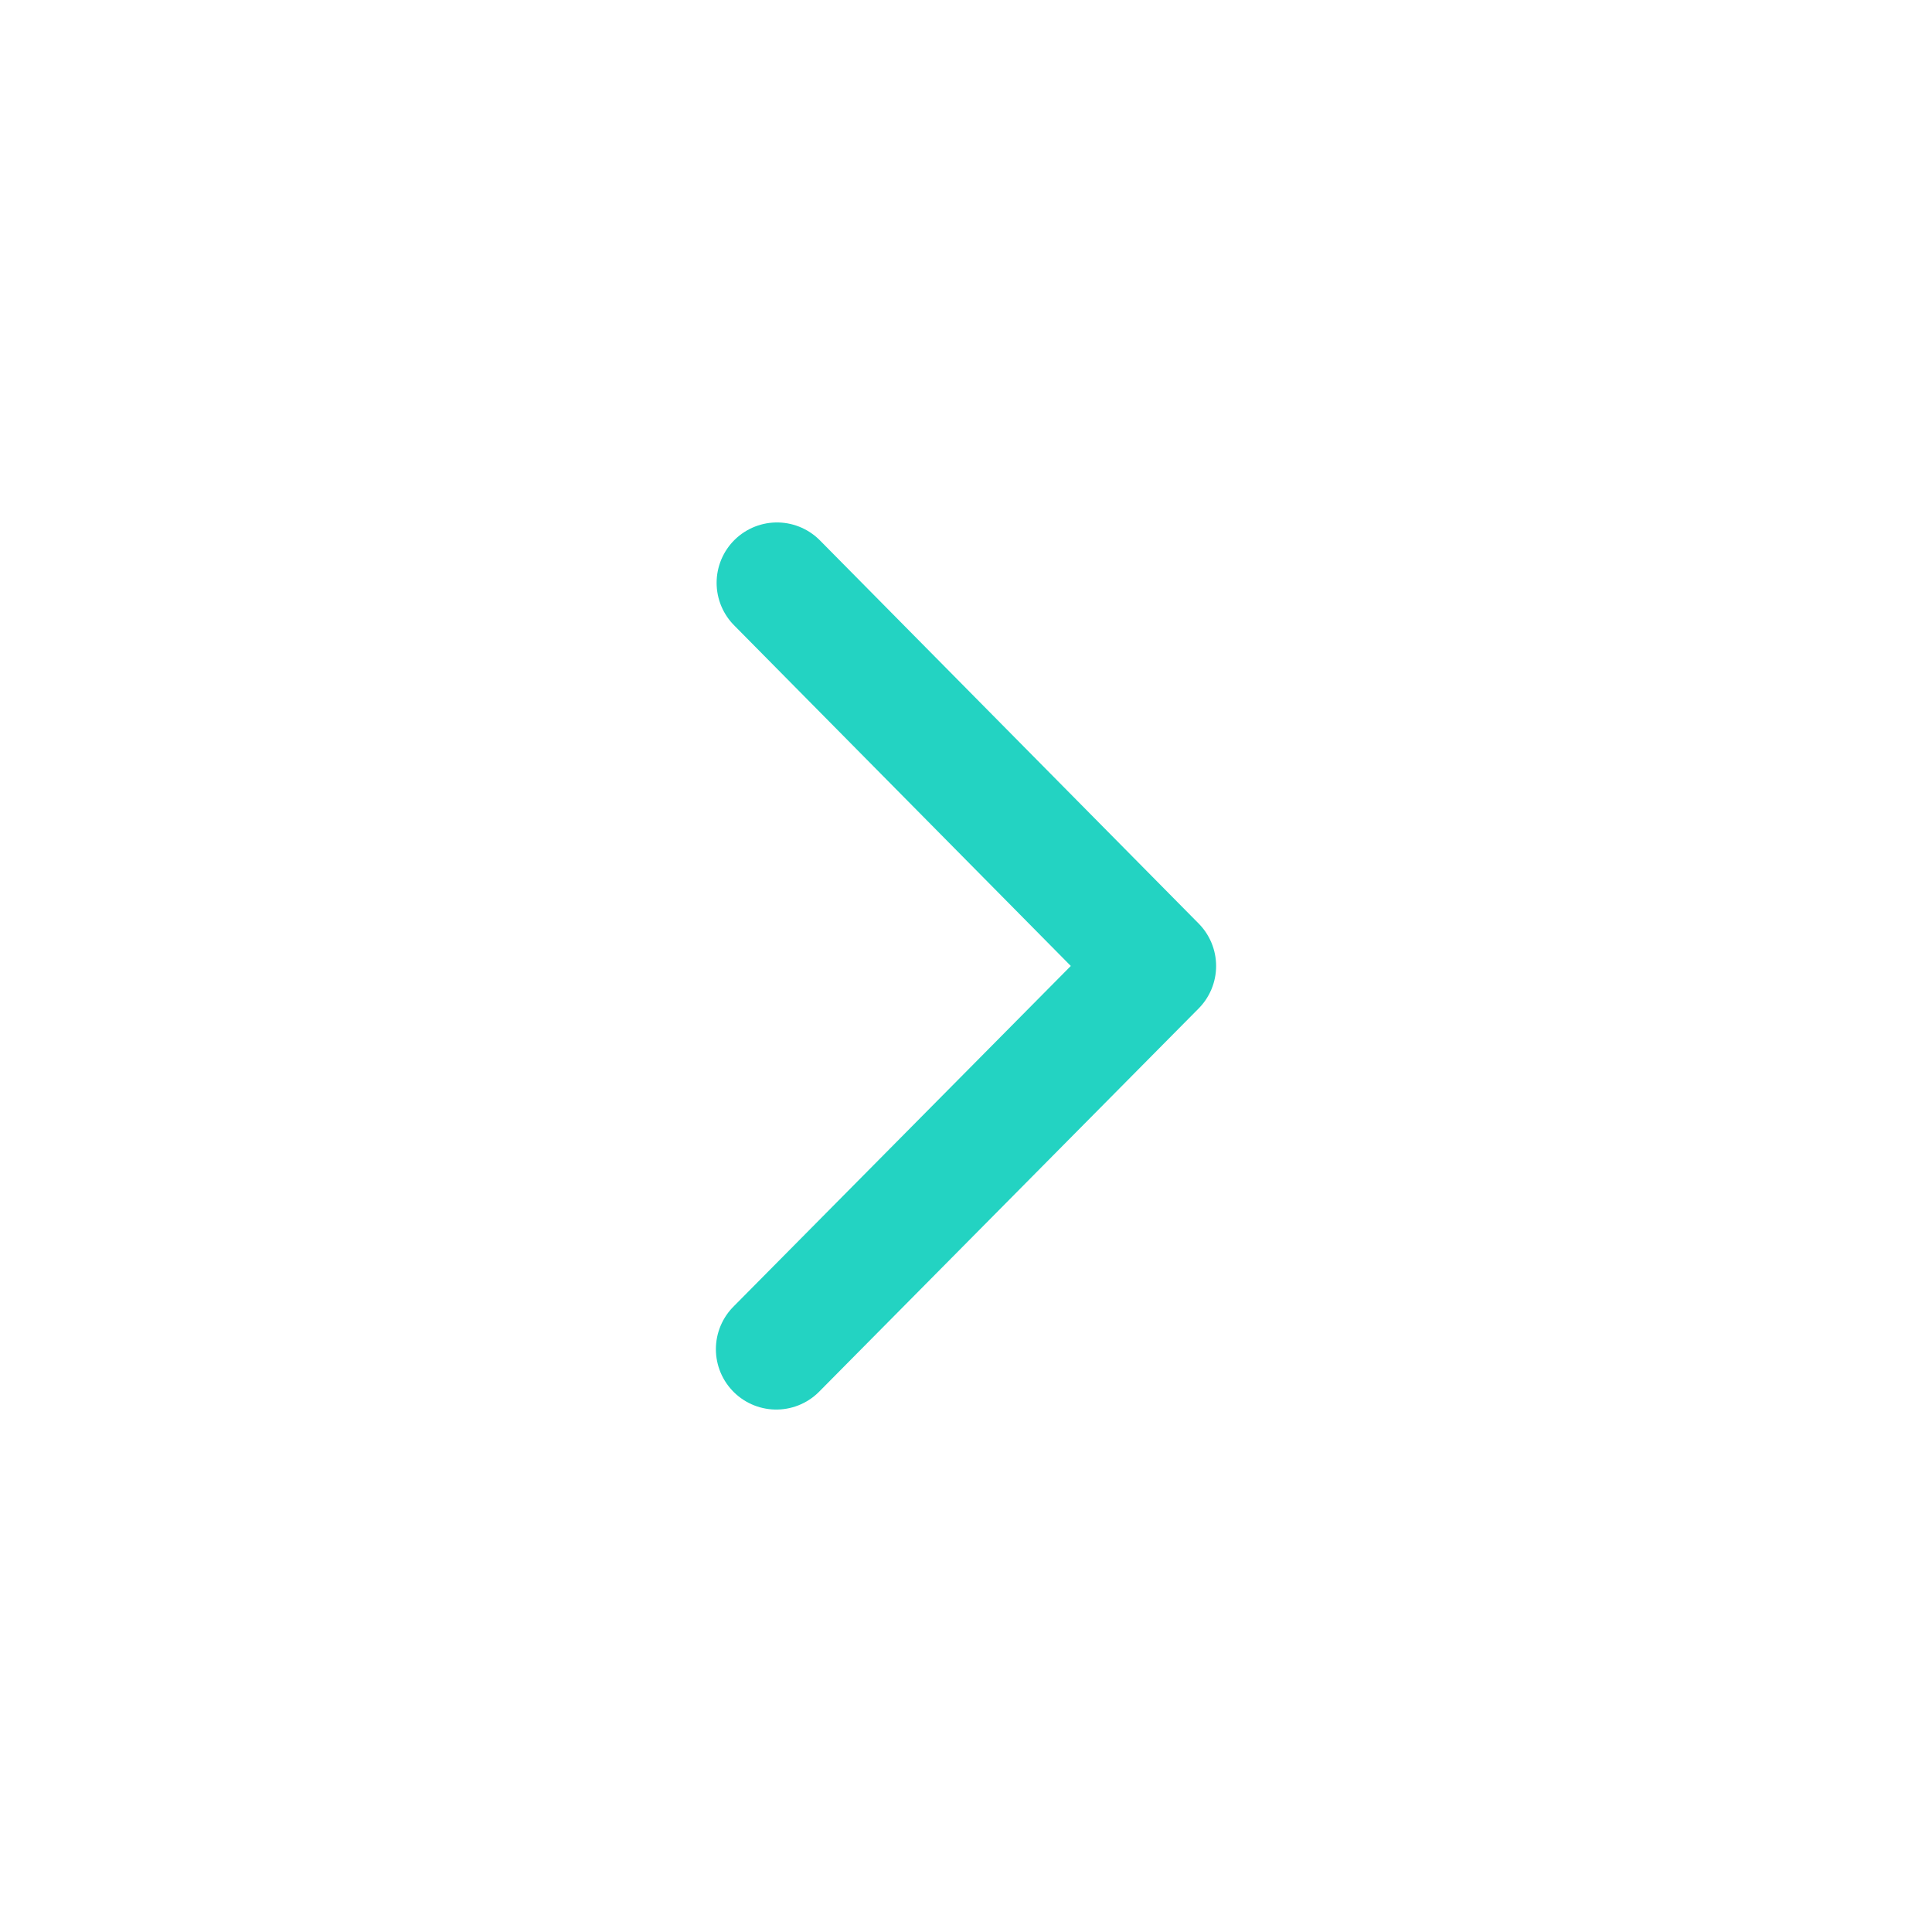
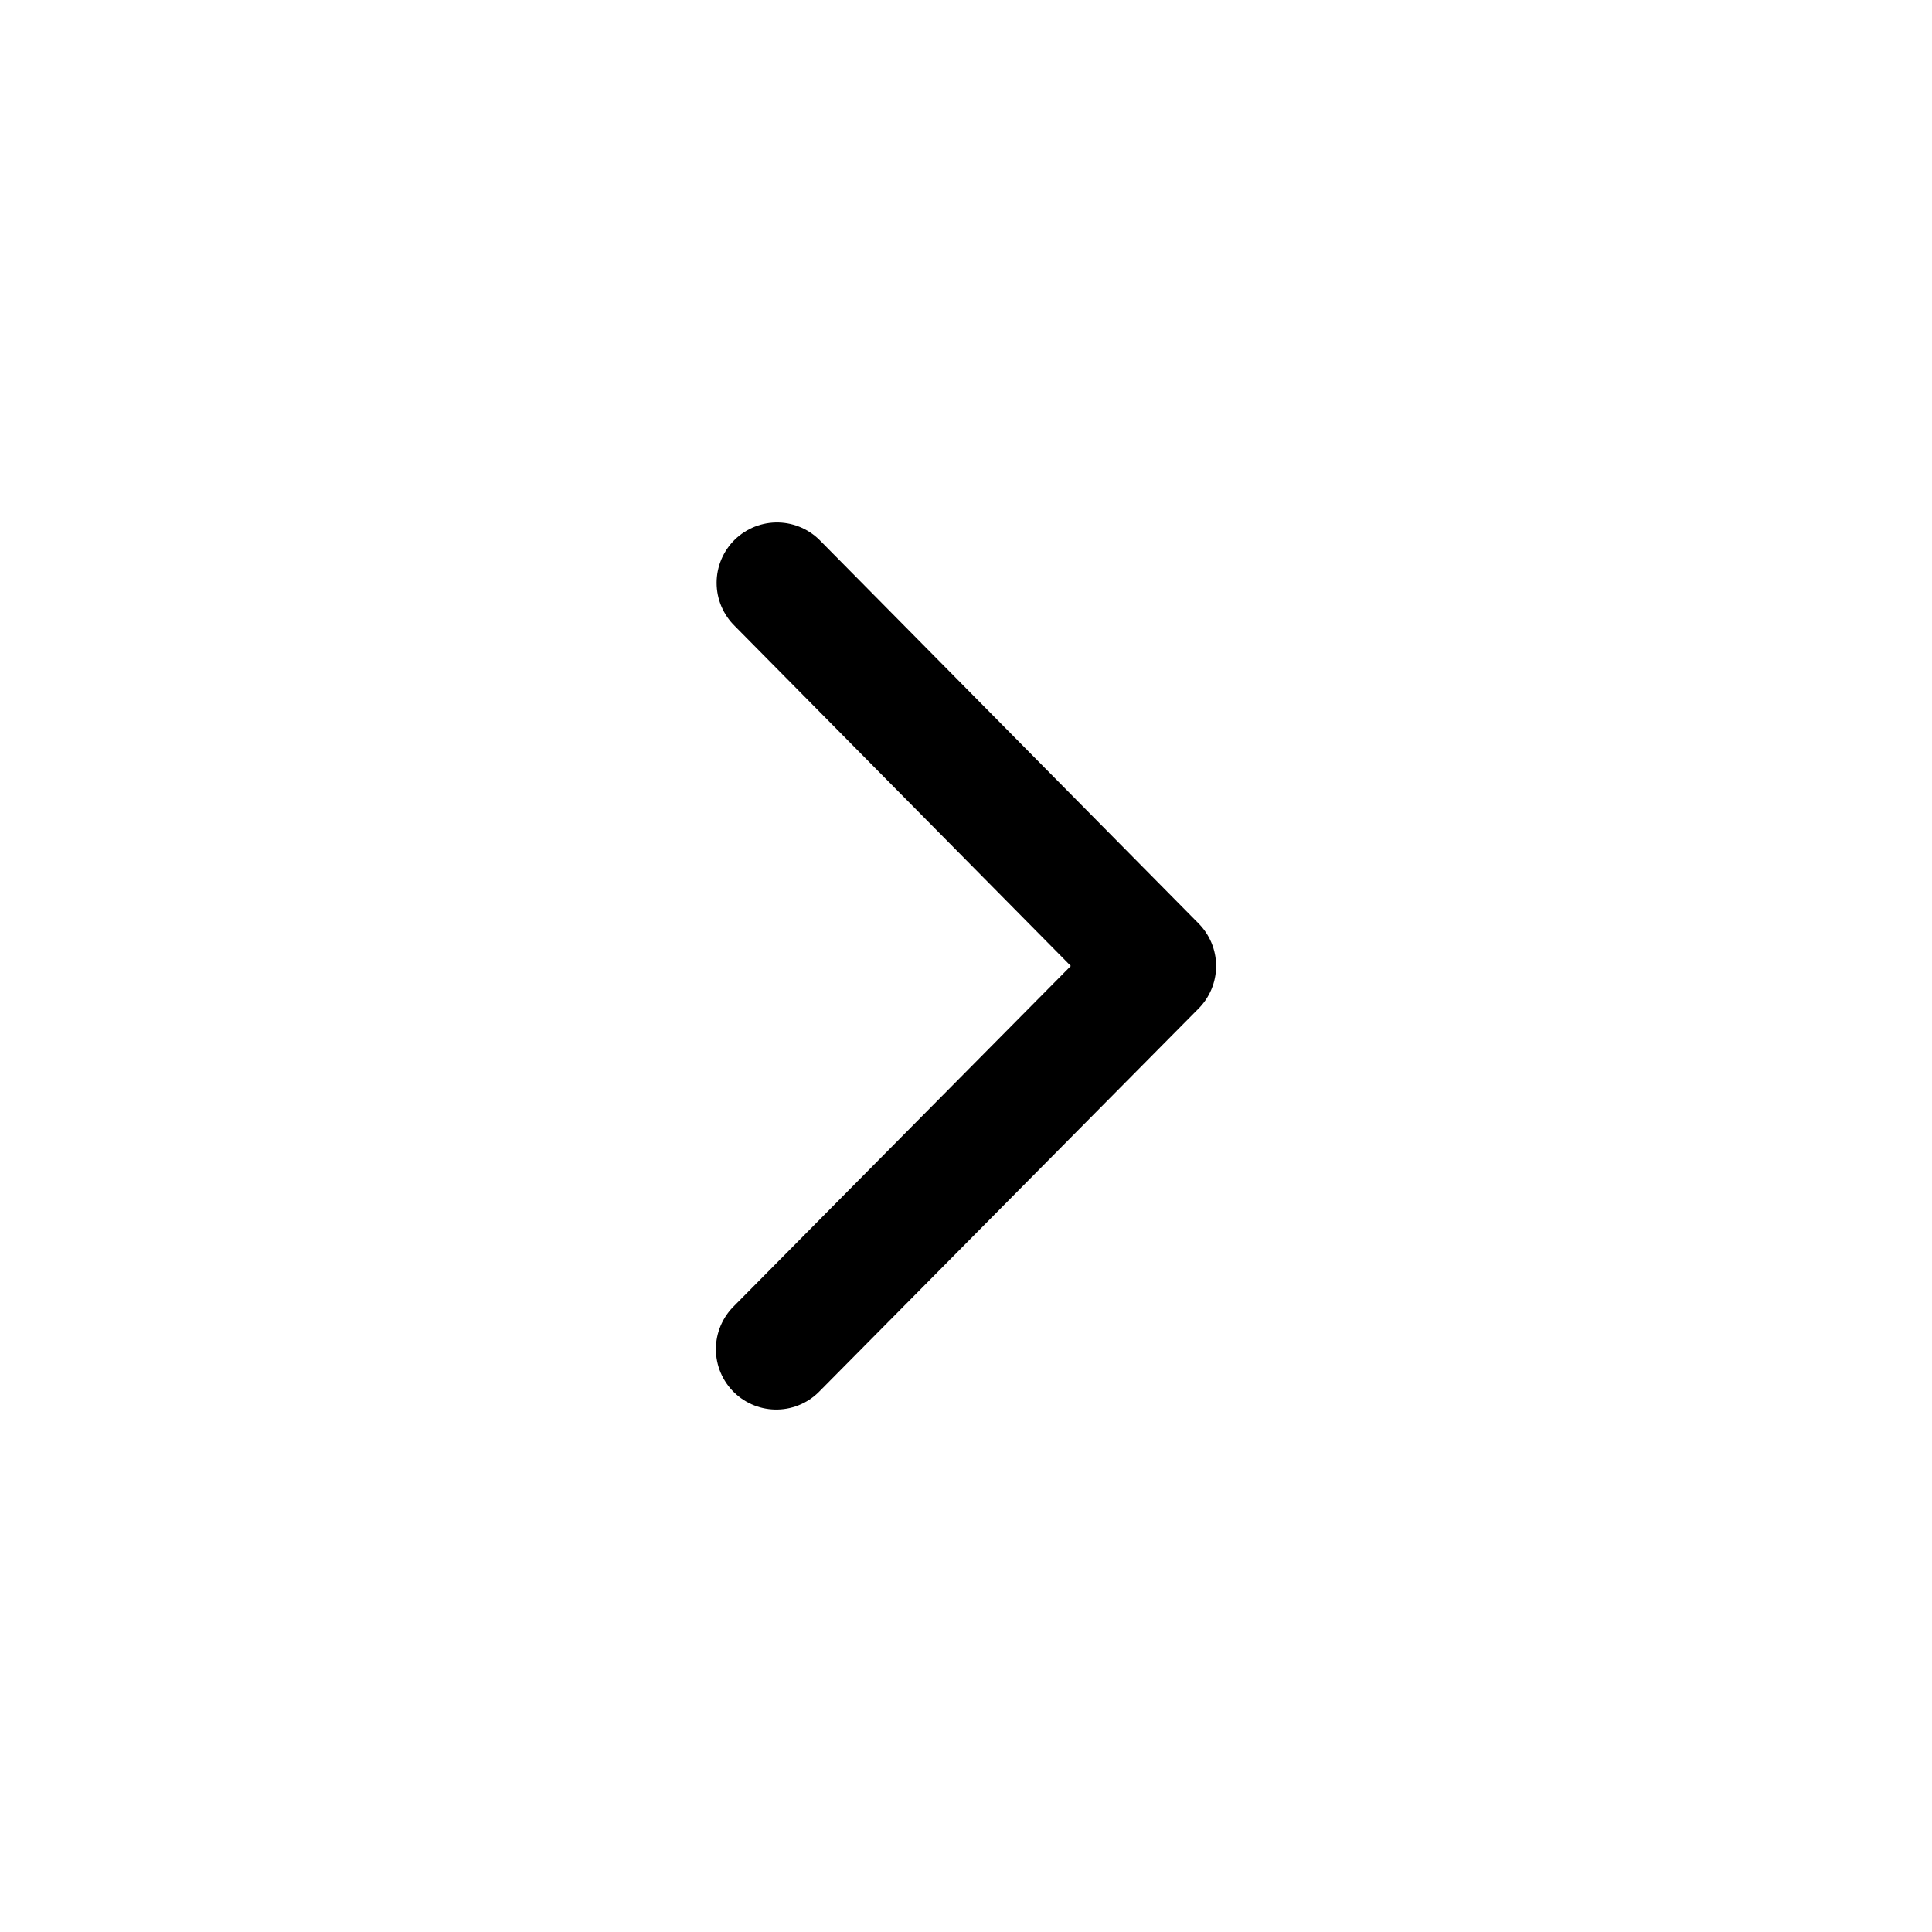
<svg xmlns="http://www.w3.org/2000/svg" width="24" height="24" viewBox="0 0 24 24" fill="none">
-   <path d="M9.652 7.24L14.357 12L9.643 16.76" stroke="#23D3C2" stroke-width="1.5" stroke-linecap="round" stroke-linejoin="round" />
+   <path d="M9.652 7.24L14.357 12L9.643 16.76" stroke="currentColor" stroke-width="1.5" stroke-linecap="round" stroke-linejoin="round" />
</svg>
